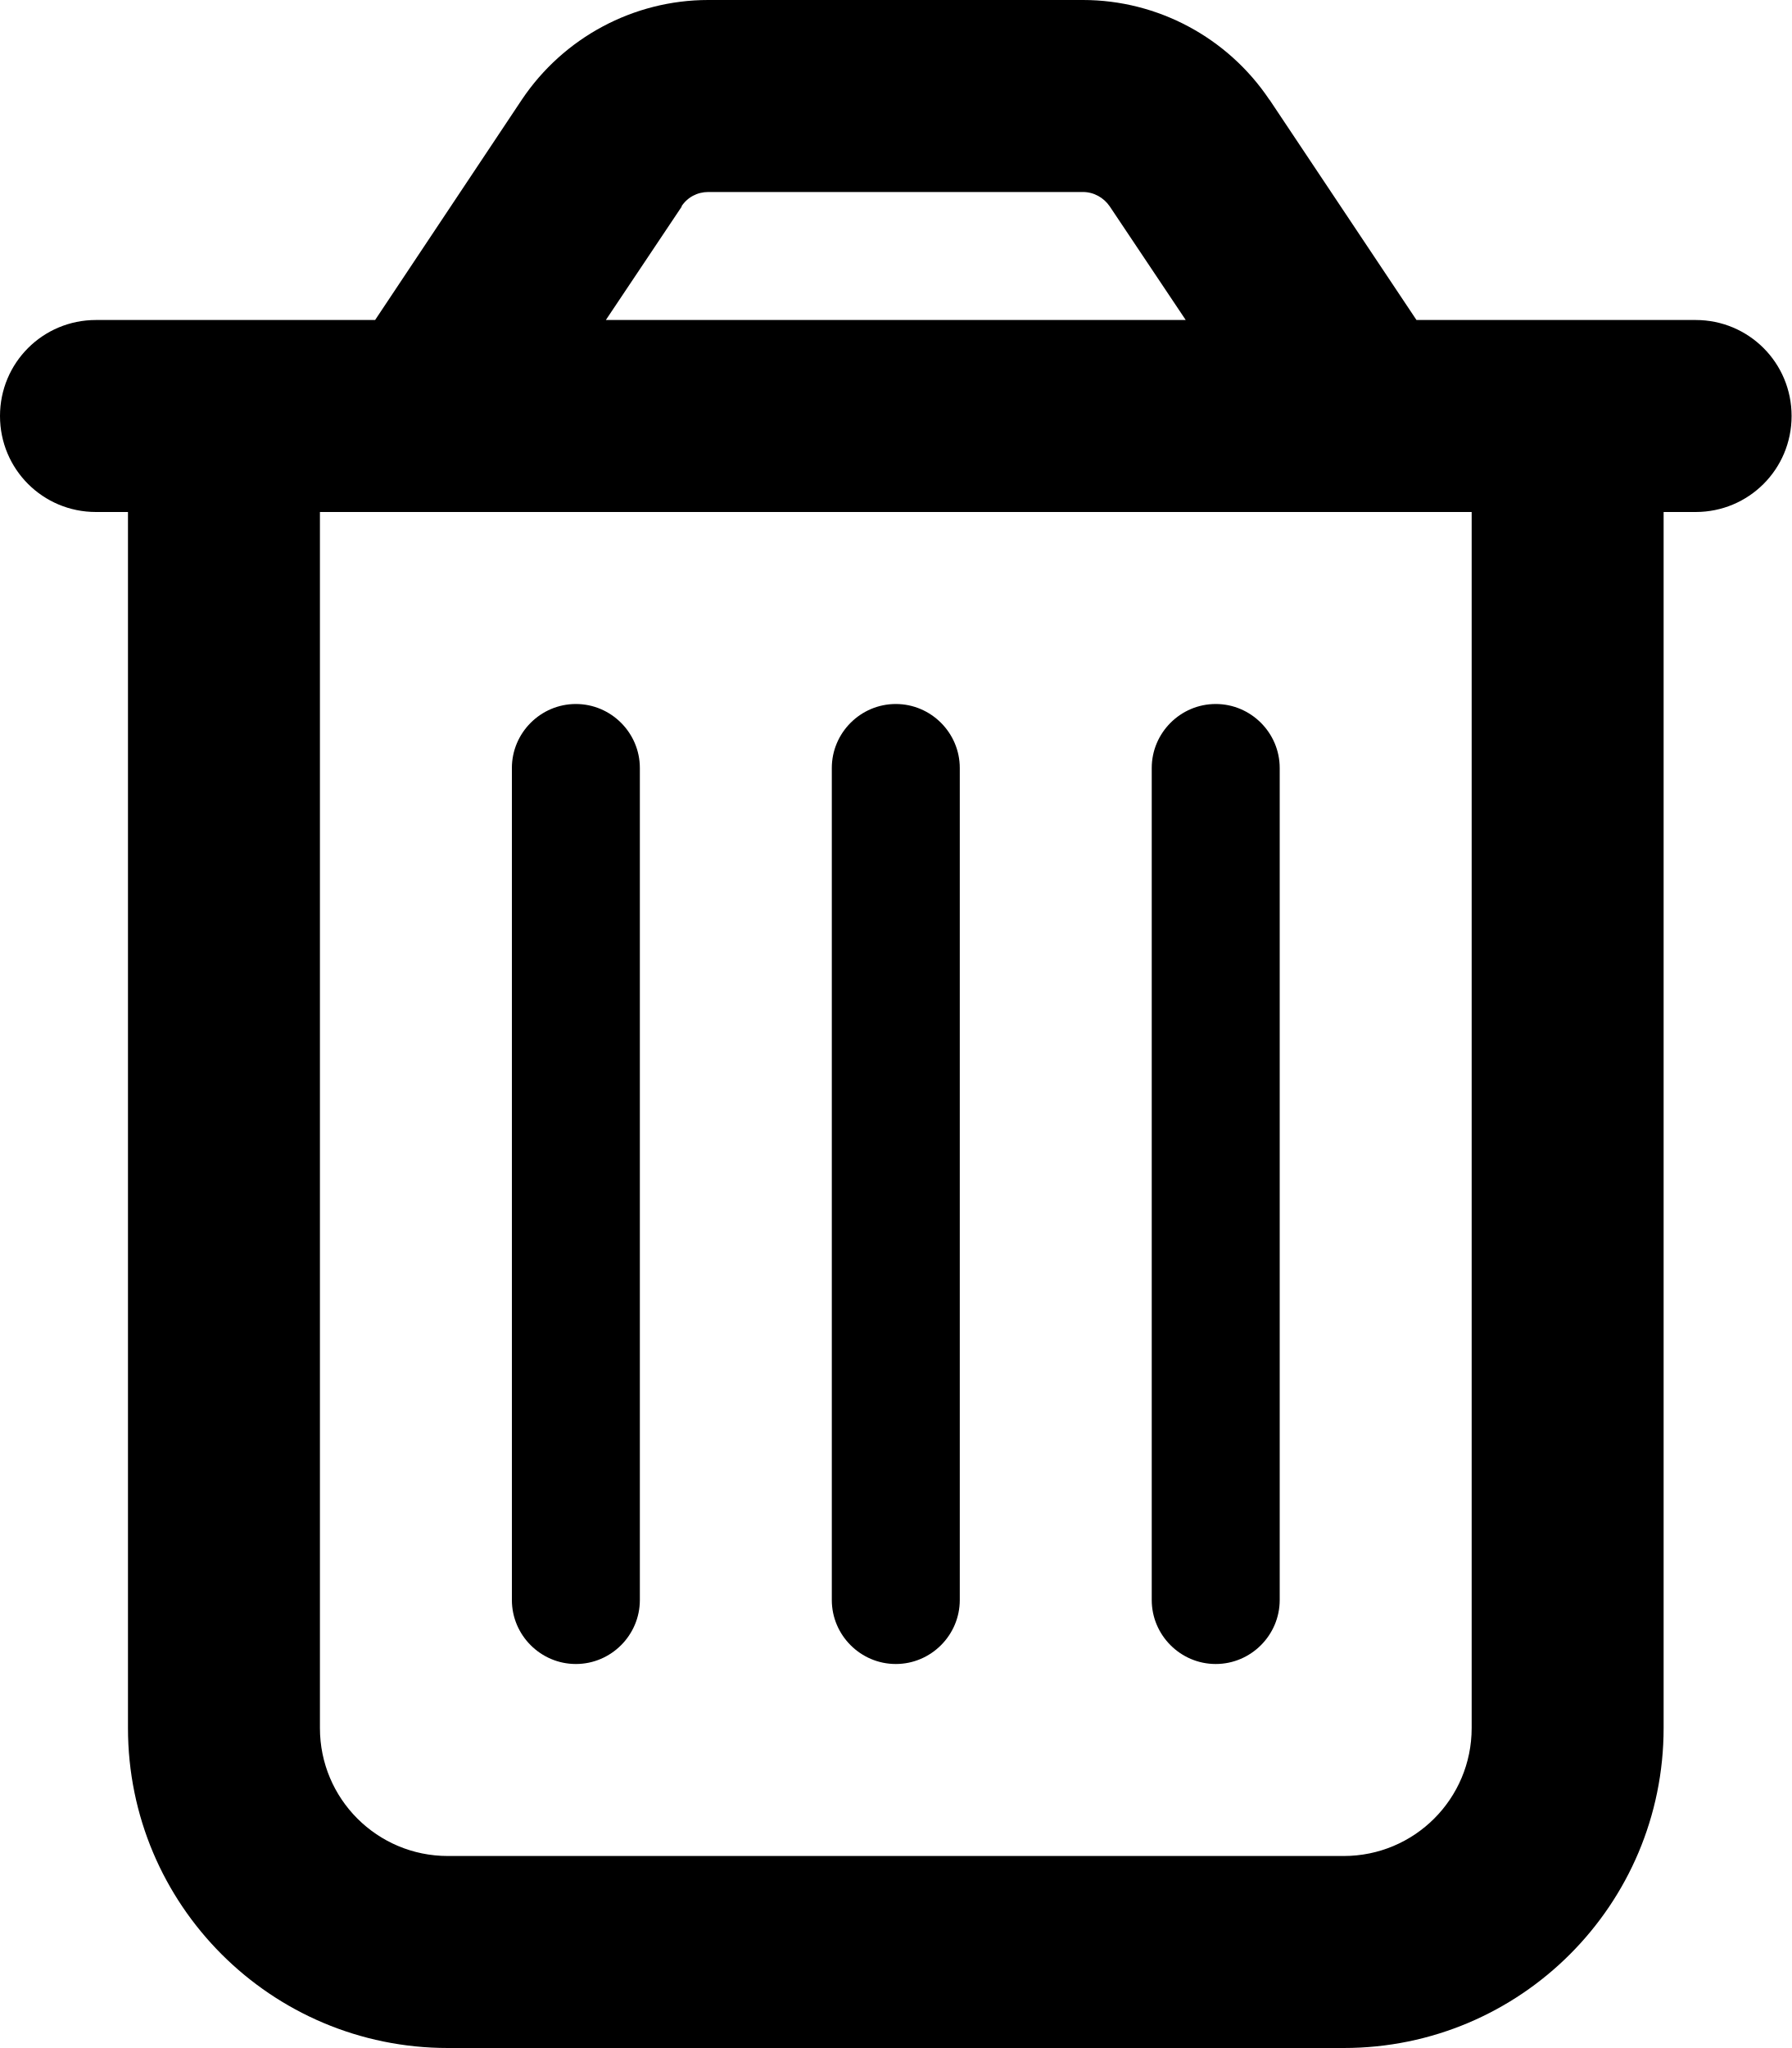
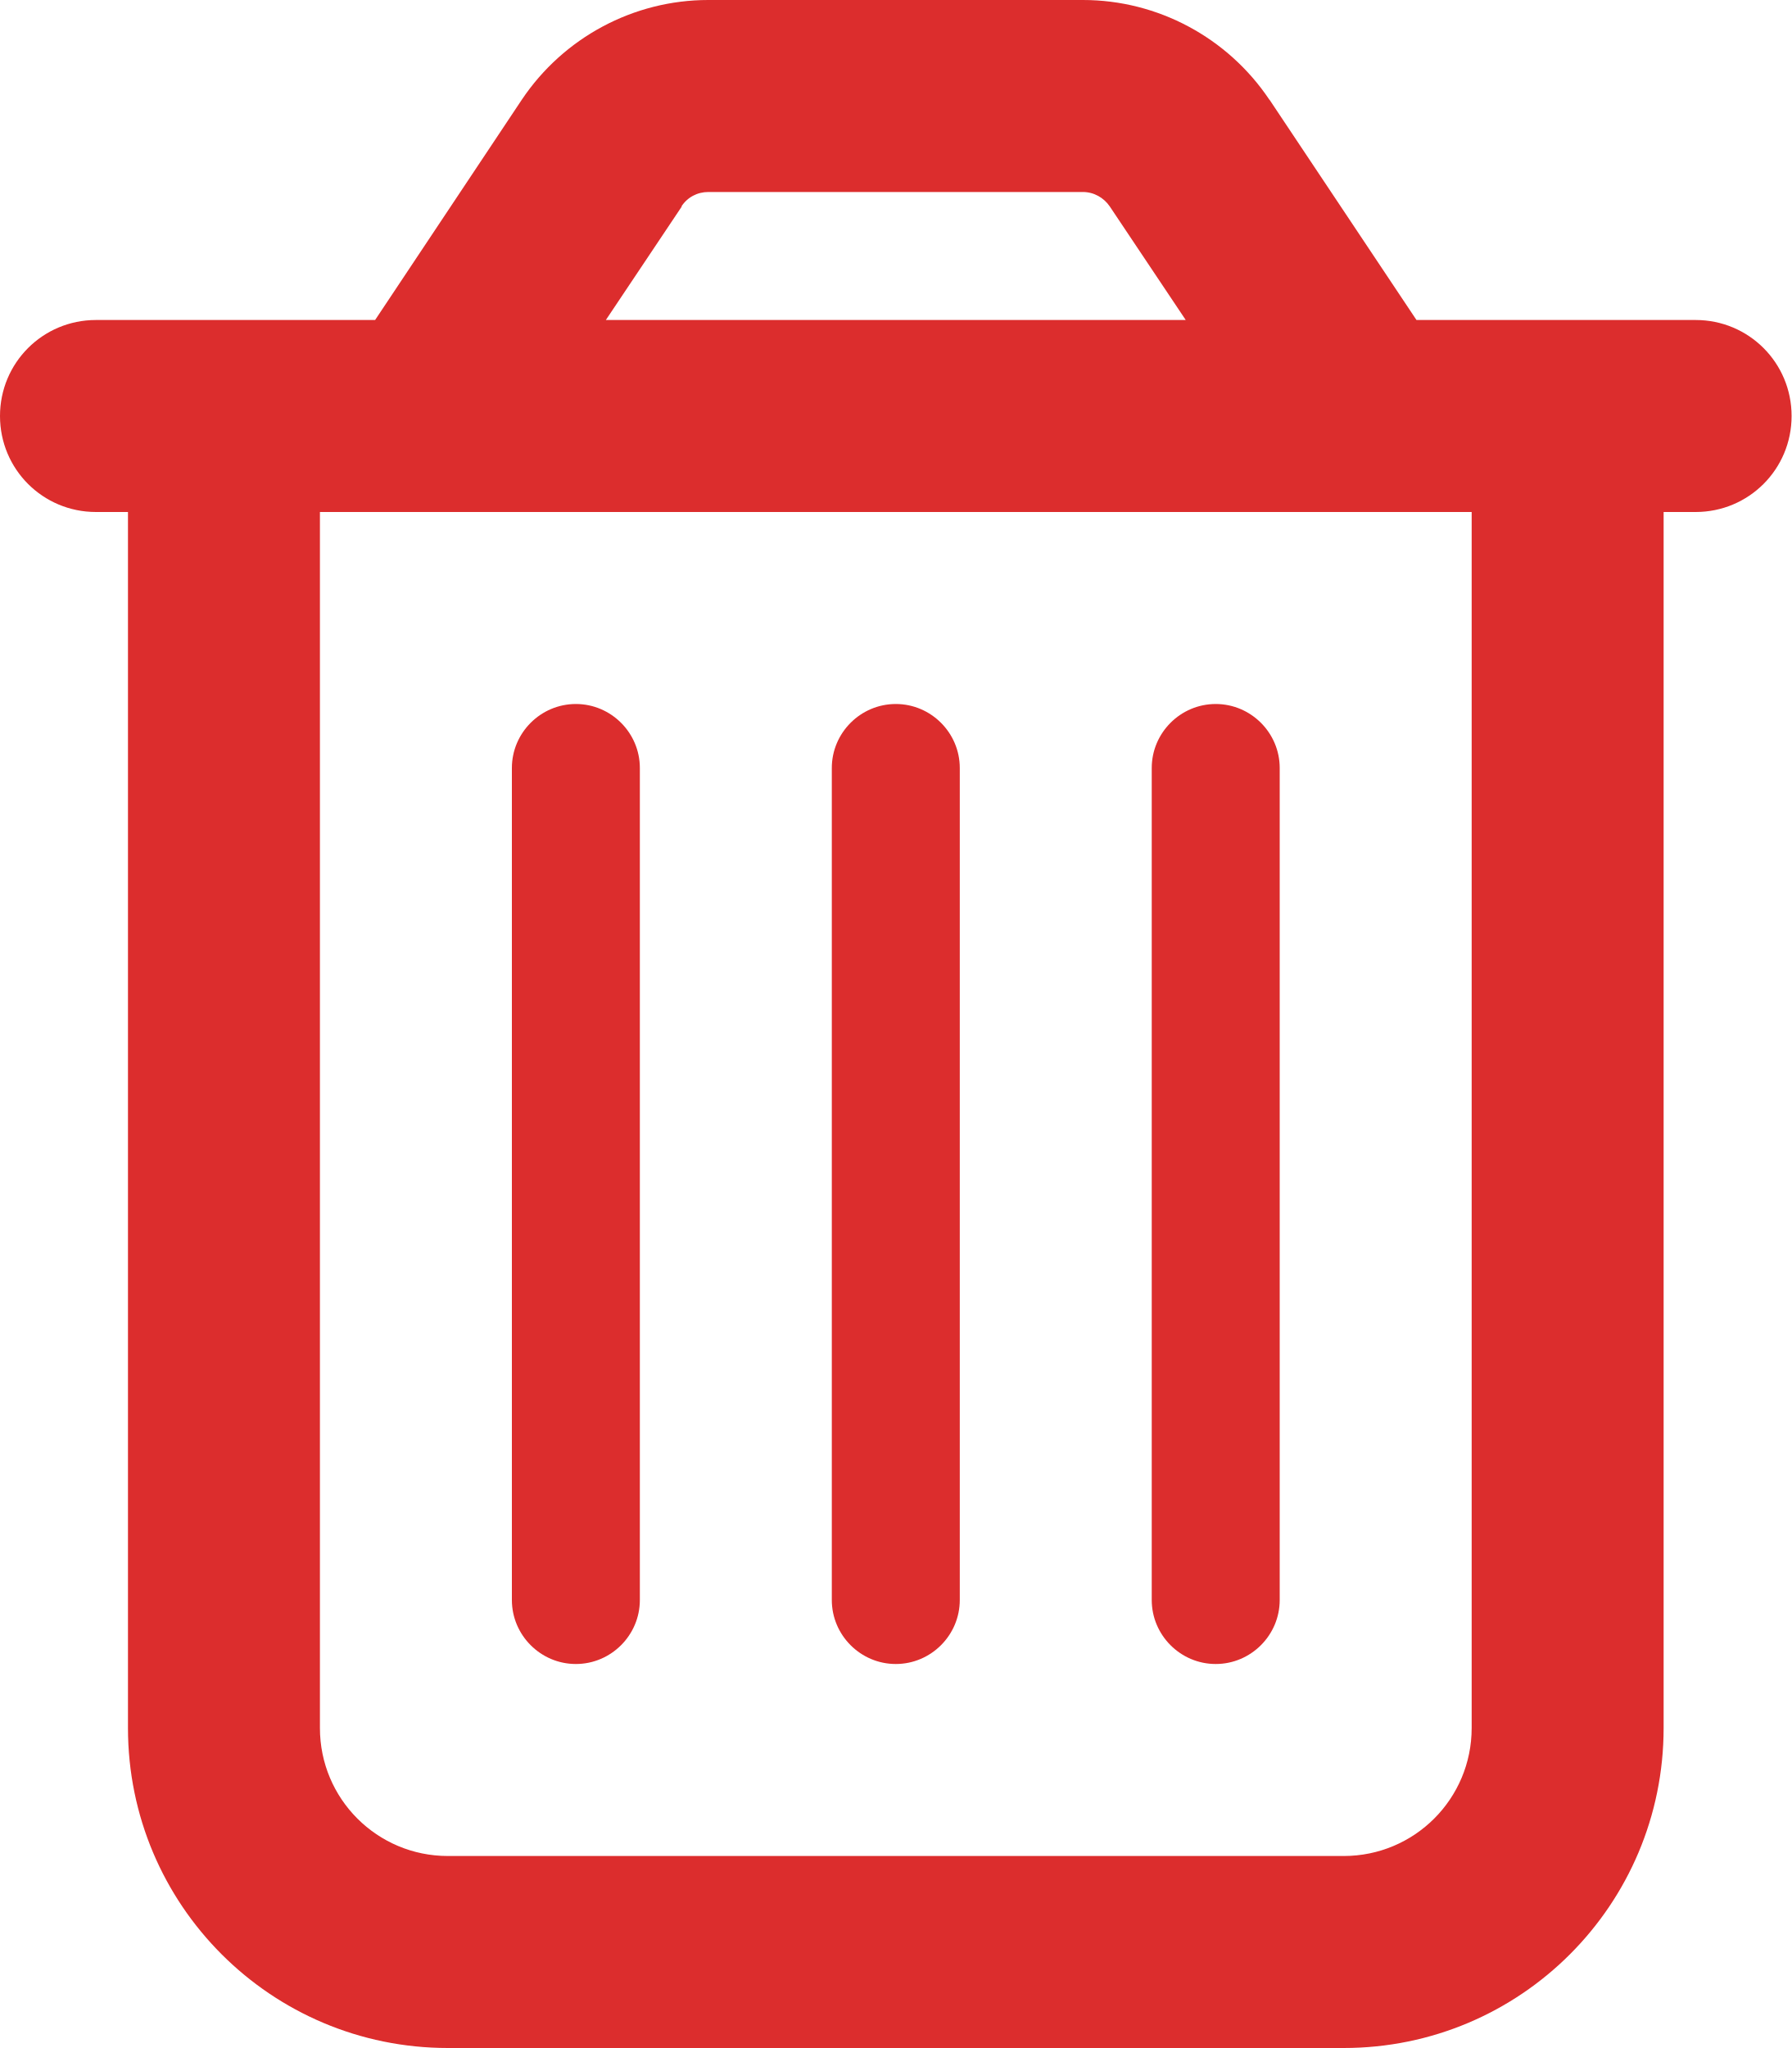
<svg xmlns="http://www.w3.org/2000/svg" viewBox="0 0 448 512">
-   <path d="M170.5 51.6L151.5 80h145l-19-28.4c-1.5-2.2-4-3.6-6.7-3.6H177.1c-2.7 0-5.2 1.3-6.7 3.6zm147-26.6L354.2 80H368h48 8c13.3 0 24 10.7 24 24s-10.7 24-24 24h-8V432c0 44.2-35.8 80-80 80H112c-44.2 0-80-35.8-80-80V128H24c-13.3 0-24-10.7-24-24S10.7 80 24 80h8H80 93.8l36.7-55.1C140.9 9.4 158.4 0 177.1 0h93.7c18.7 0 36.2 9.4 46.6 24.9zM80 128V432c0 17.7 14.3 32 32 32H336c17.7 0 32-14.3 32-32V128H80zm80 64V400c0 8.8-7.2 16-16 16s-16-7.2-16-16V192c0-8.8 7.2-16 16-16s16 7.2 16 16zm80 0V400c0 8.8-7.2 16-16 16s-16-7.2-16-16V192c0-8.8 7.2-16 16-16s16 7.2 16 16zm80 0V400c0 8.8-7.2 16-16 16s-16-7.2-16-16V192c0-8.8 7.2-16 16-16s16 7.2 16 16z" />
+   <path fill="#dc2d2d" d="M170.5 51.6L151.5 80h145l-19-28.4c-1.5-2.2-4-3.6-6.7-3.6H177.1c-2.7 0-5.2 1.3-6.7 3.6zm147-26.6L354.2 80H368h48 8c13.3 0 24 10.7 24 24s-10.7 24-24 24h-8V432c0 44.2-35.8 80-80 80H112c-44.2 0-80-35.8-80-80V128H24c-13.3 0-24-10.7-24-24S10.7 80 24 80h8H80 93.8l36.7-55.1C140.9 9.4 158.4 0 177.1 0h93.7c18.7 0 36.2 9.4 46.6 24.9zM80 128V432c0 17.7 14.3 32 32 32H336c17.7 0 32-14.3 32-32V128H80zm80 64V400c0 8.8-7.2 16-16 16s-16-7.2-16-16V192c0-8.8 7.2-16 16-16s16 7.2 16 16zm80 0V400c0 8.8-7.2 16-16 16s-16-7.2-16-16V192c0-8.8 7.2-16 16-16s16 7.2 16 16zm80 0V400c0 8.8-7.2 16-16 16s-16-7.2-16-16V192c0-8.8 7.2-16 16-16s16 7.2 16 16z" />
</svg>
